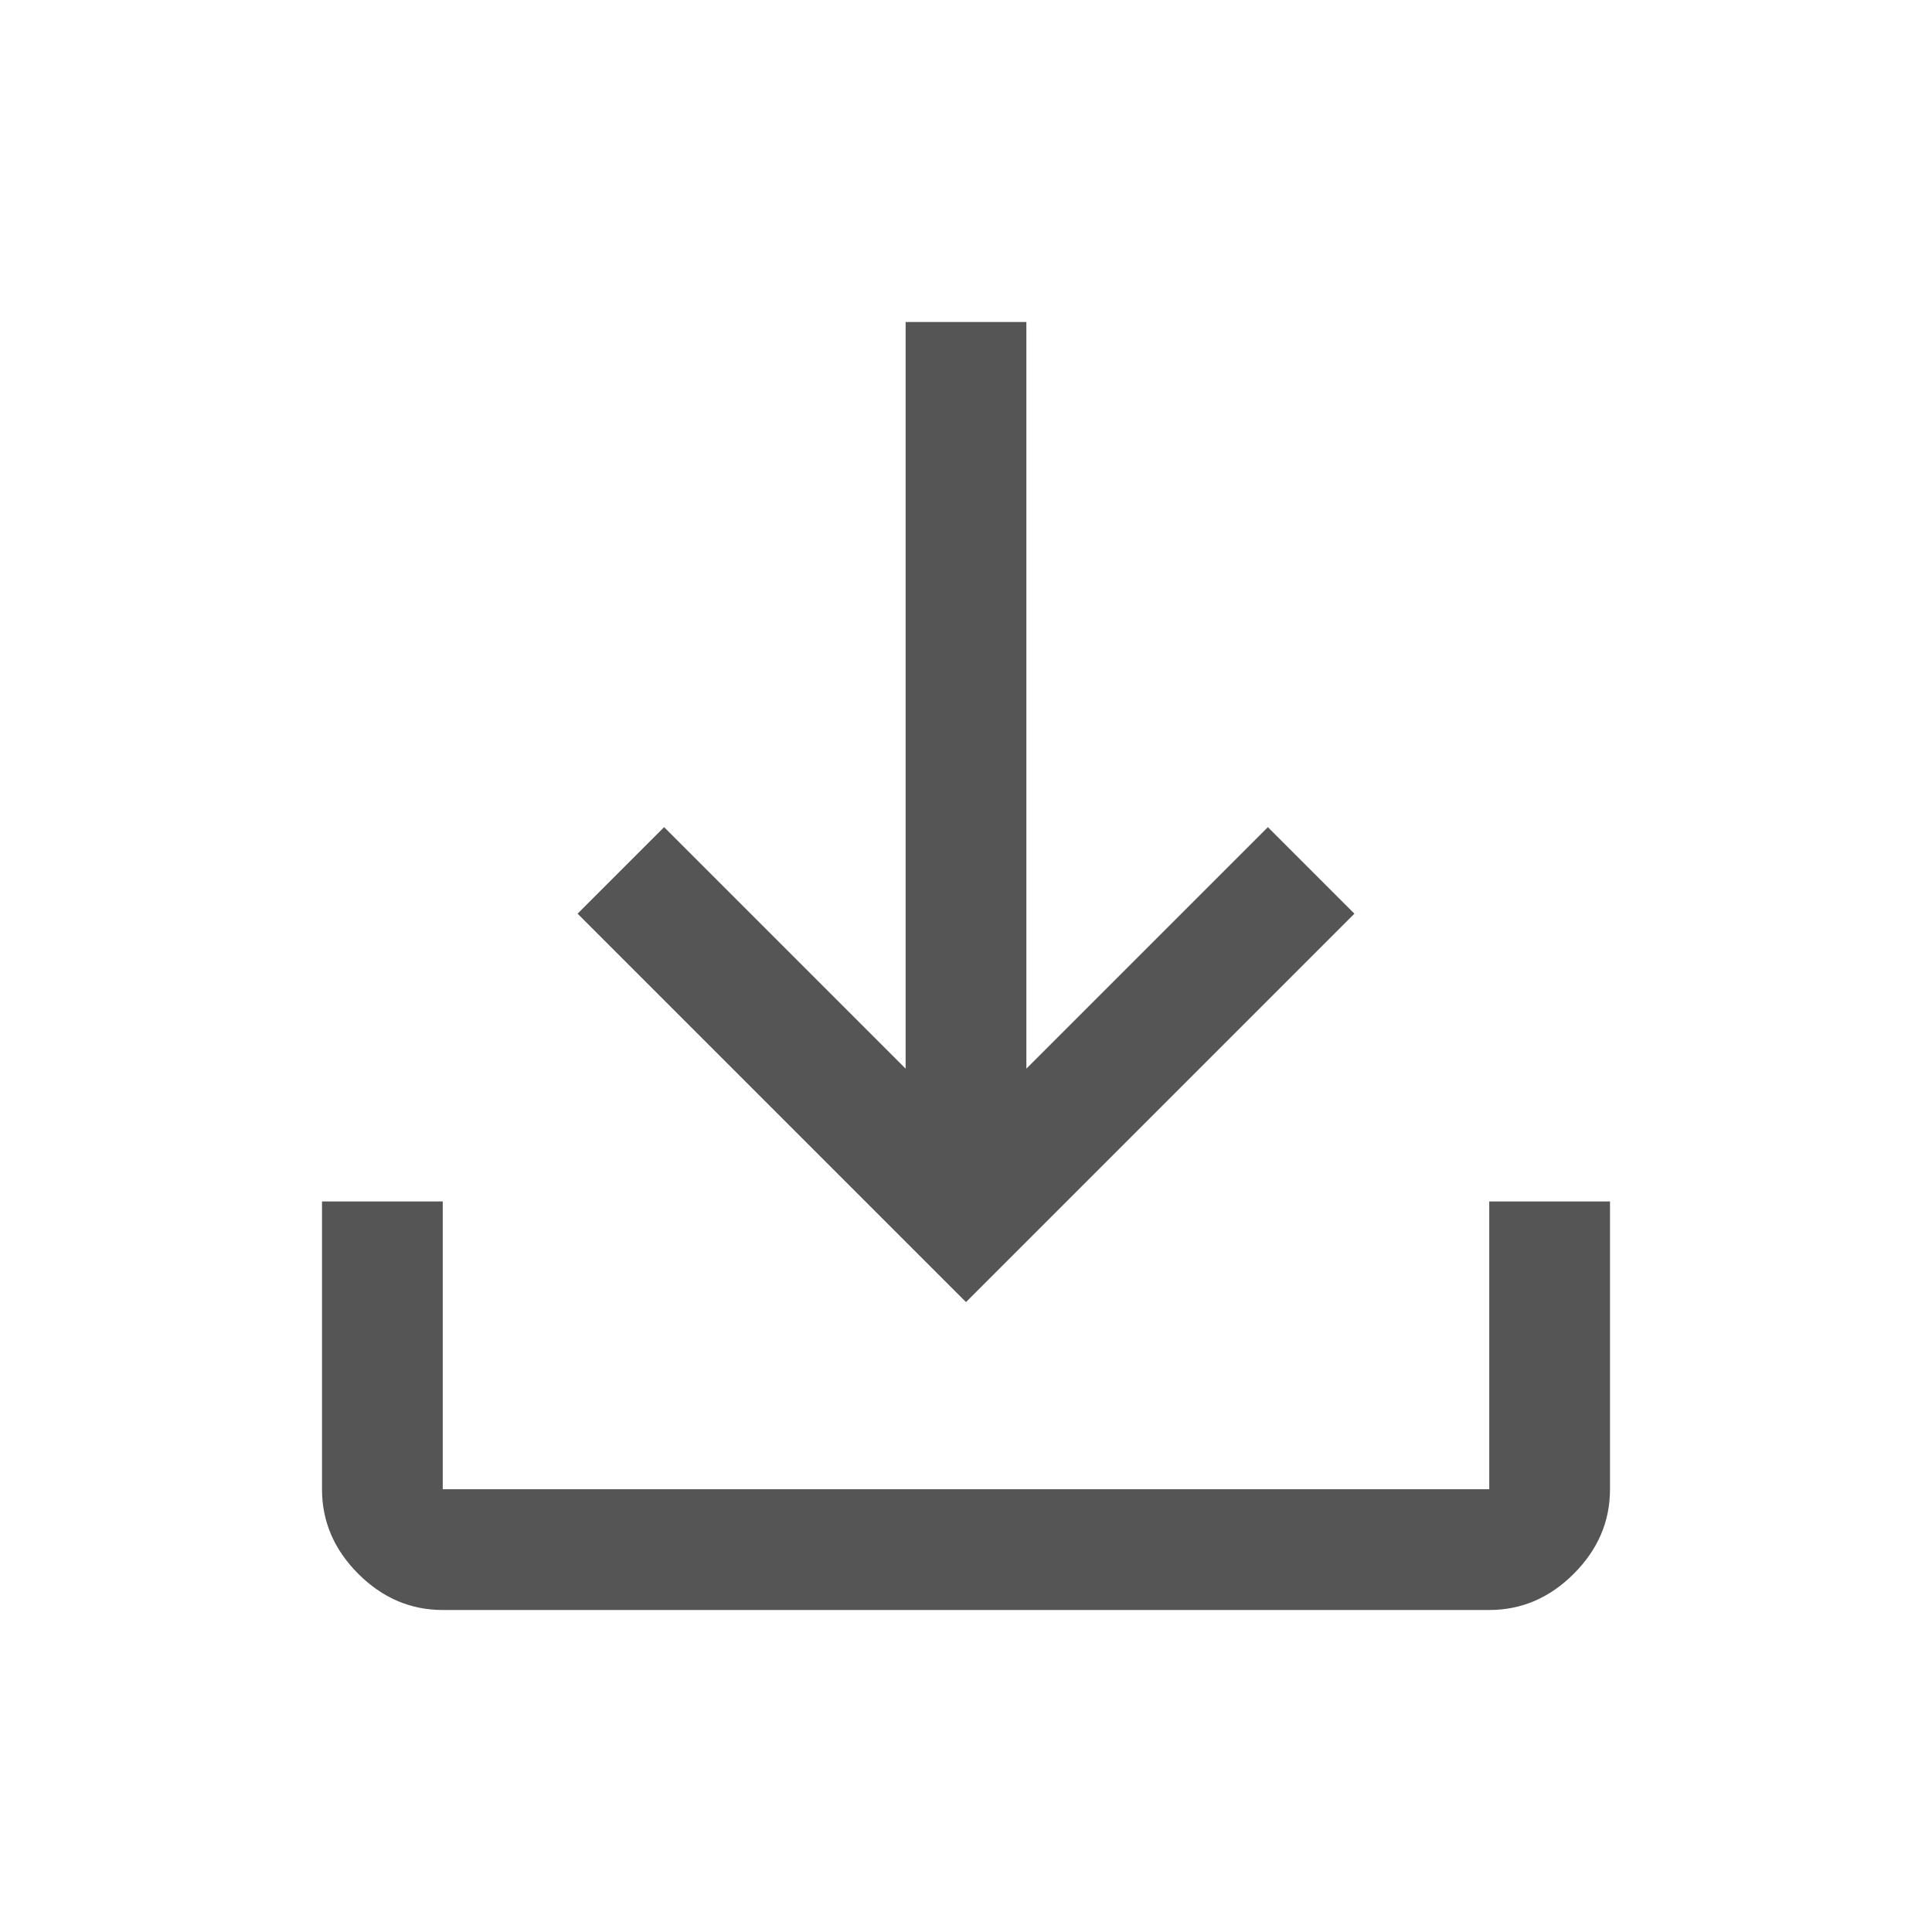
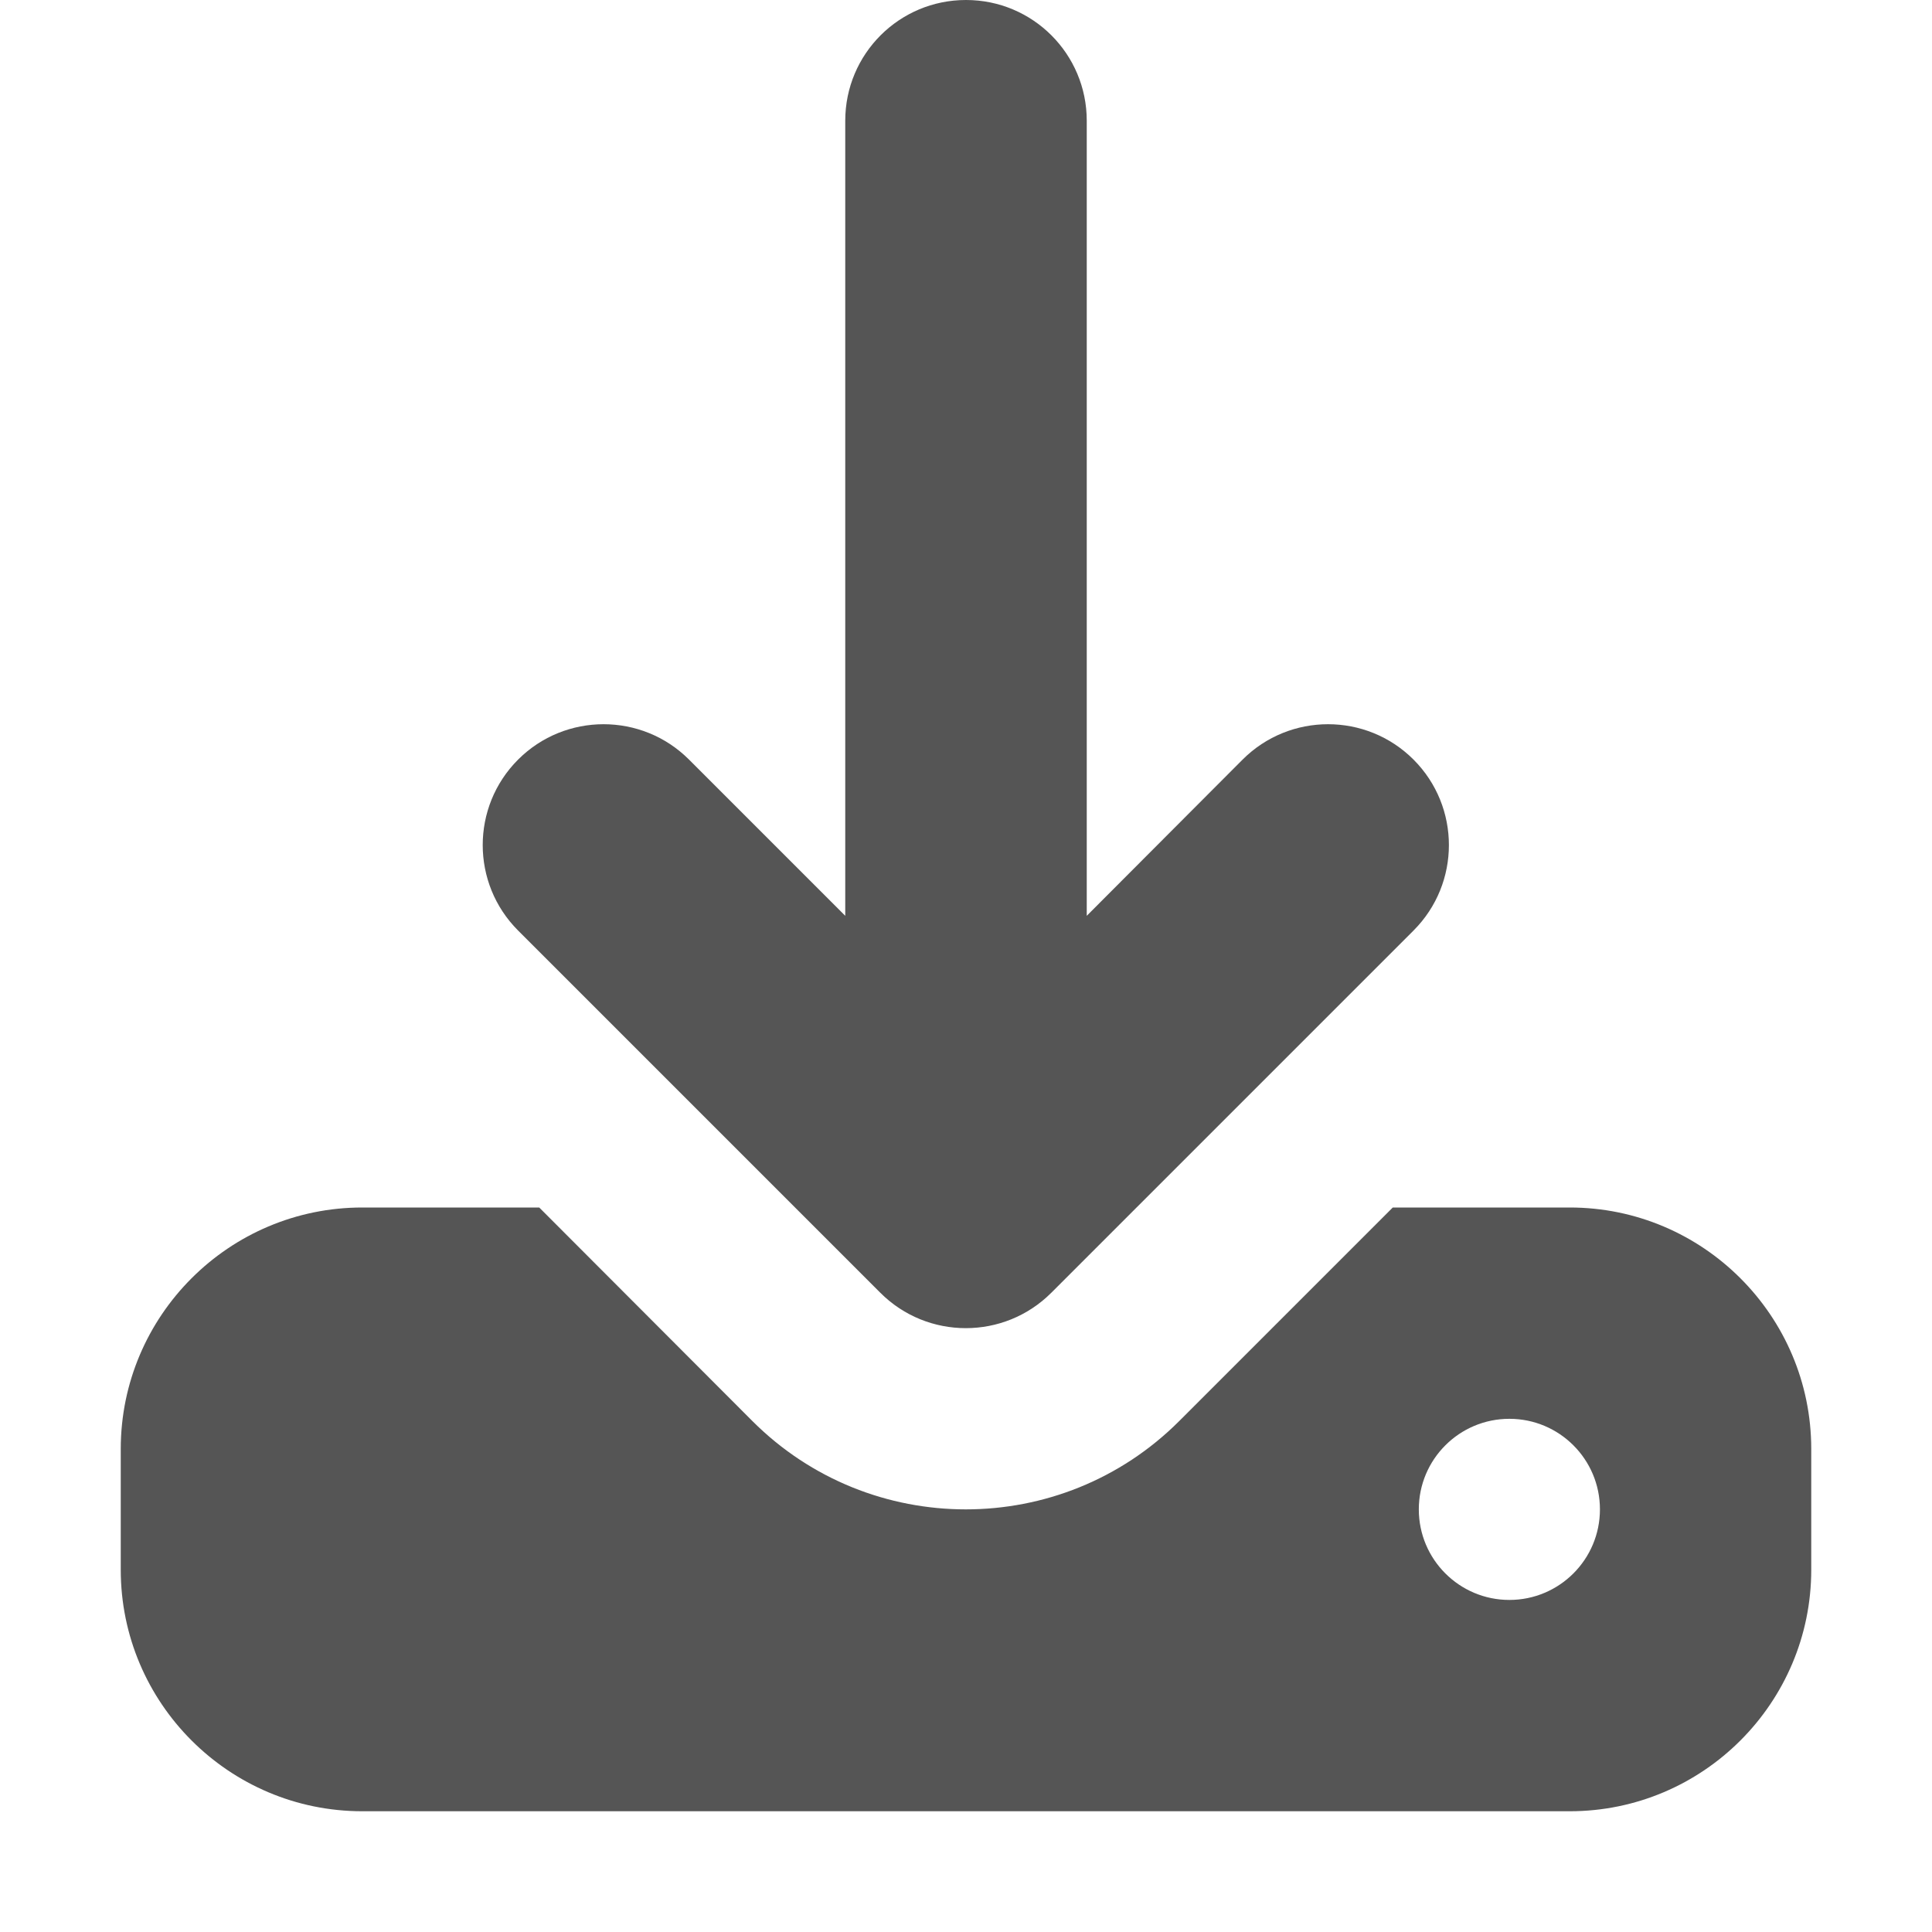
- <svg xmlns="http://www.w3.org/2000/svg" width="24" height="24" viewBox="0 -960 960 960">
-   <path fill="#555" d="M480-313 287-506l43-43 120 120v-371h60v371l120-120 43 43-193 193ZM220-160q-24 0-42-18t-18-42v-143h60v143h520v-143h60v143q0 24-18 42t-42 18H220Z" />
+ <svg xmlns="http://www.w3.org/2000/svg" width="24" height="24" viewBox="0 0 448 512">
+   <path fill="#555" d="M256 32c0-17.7-14.3-32-32-32s-32 14.3-32 32l0 210.7-41.4-41.4c-12.5-12.5-32.8-12.5-45.3 0s-12.5 32.8 0 45.3l96 96c12.5 12.5 32.8 12.5 45.3 0l96-96c12.5-12.5 12.5-32.8 0-45.3s-32.8-12.5-45.3 0L256 242.7 256 32zM64 320c-35.3 0-64 28.7-64 64l0 32c0 35.3 28.7 64 64 64l320 0c35.3 0 64-28.7 64-64l0-32c0-35.3-28.7-64-64-64l-46.9 0-56.6 56.6c-31.2 31.2-81.9 31.2-113.1 0L110.9 320 64 320zm304 56a24 24 0 1 1 0 48 24 24 0 1 1 0-48z" />
</svg>
